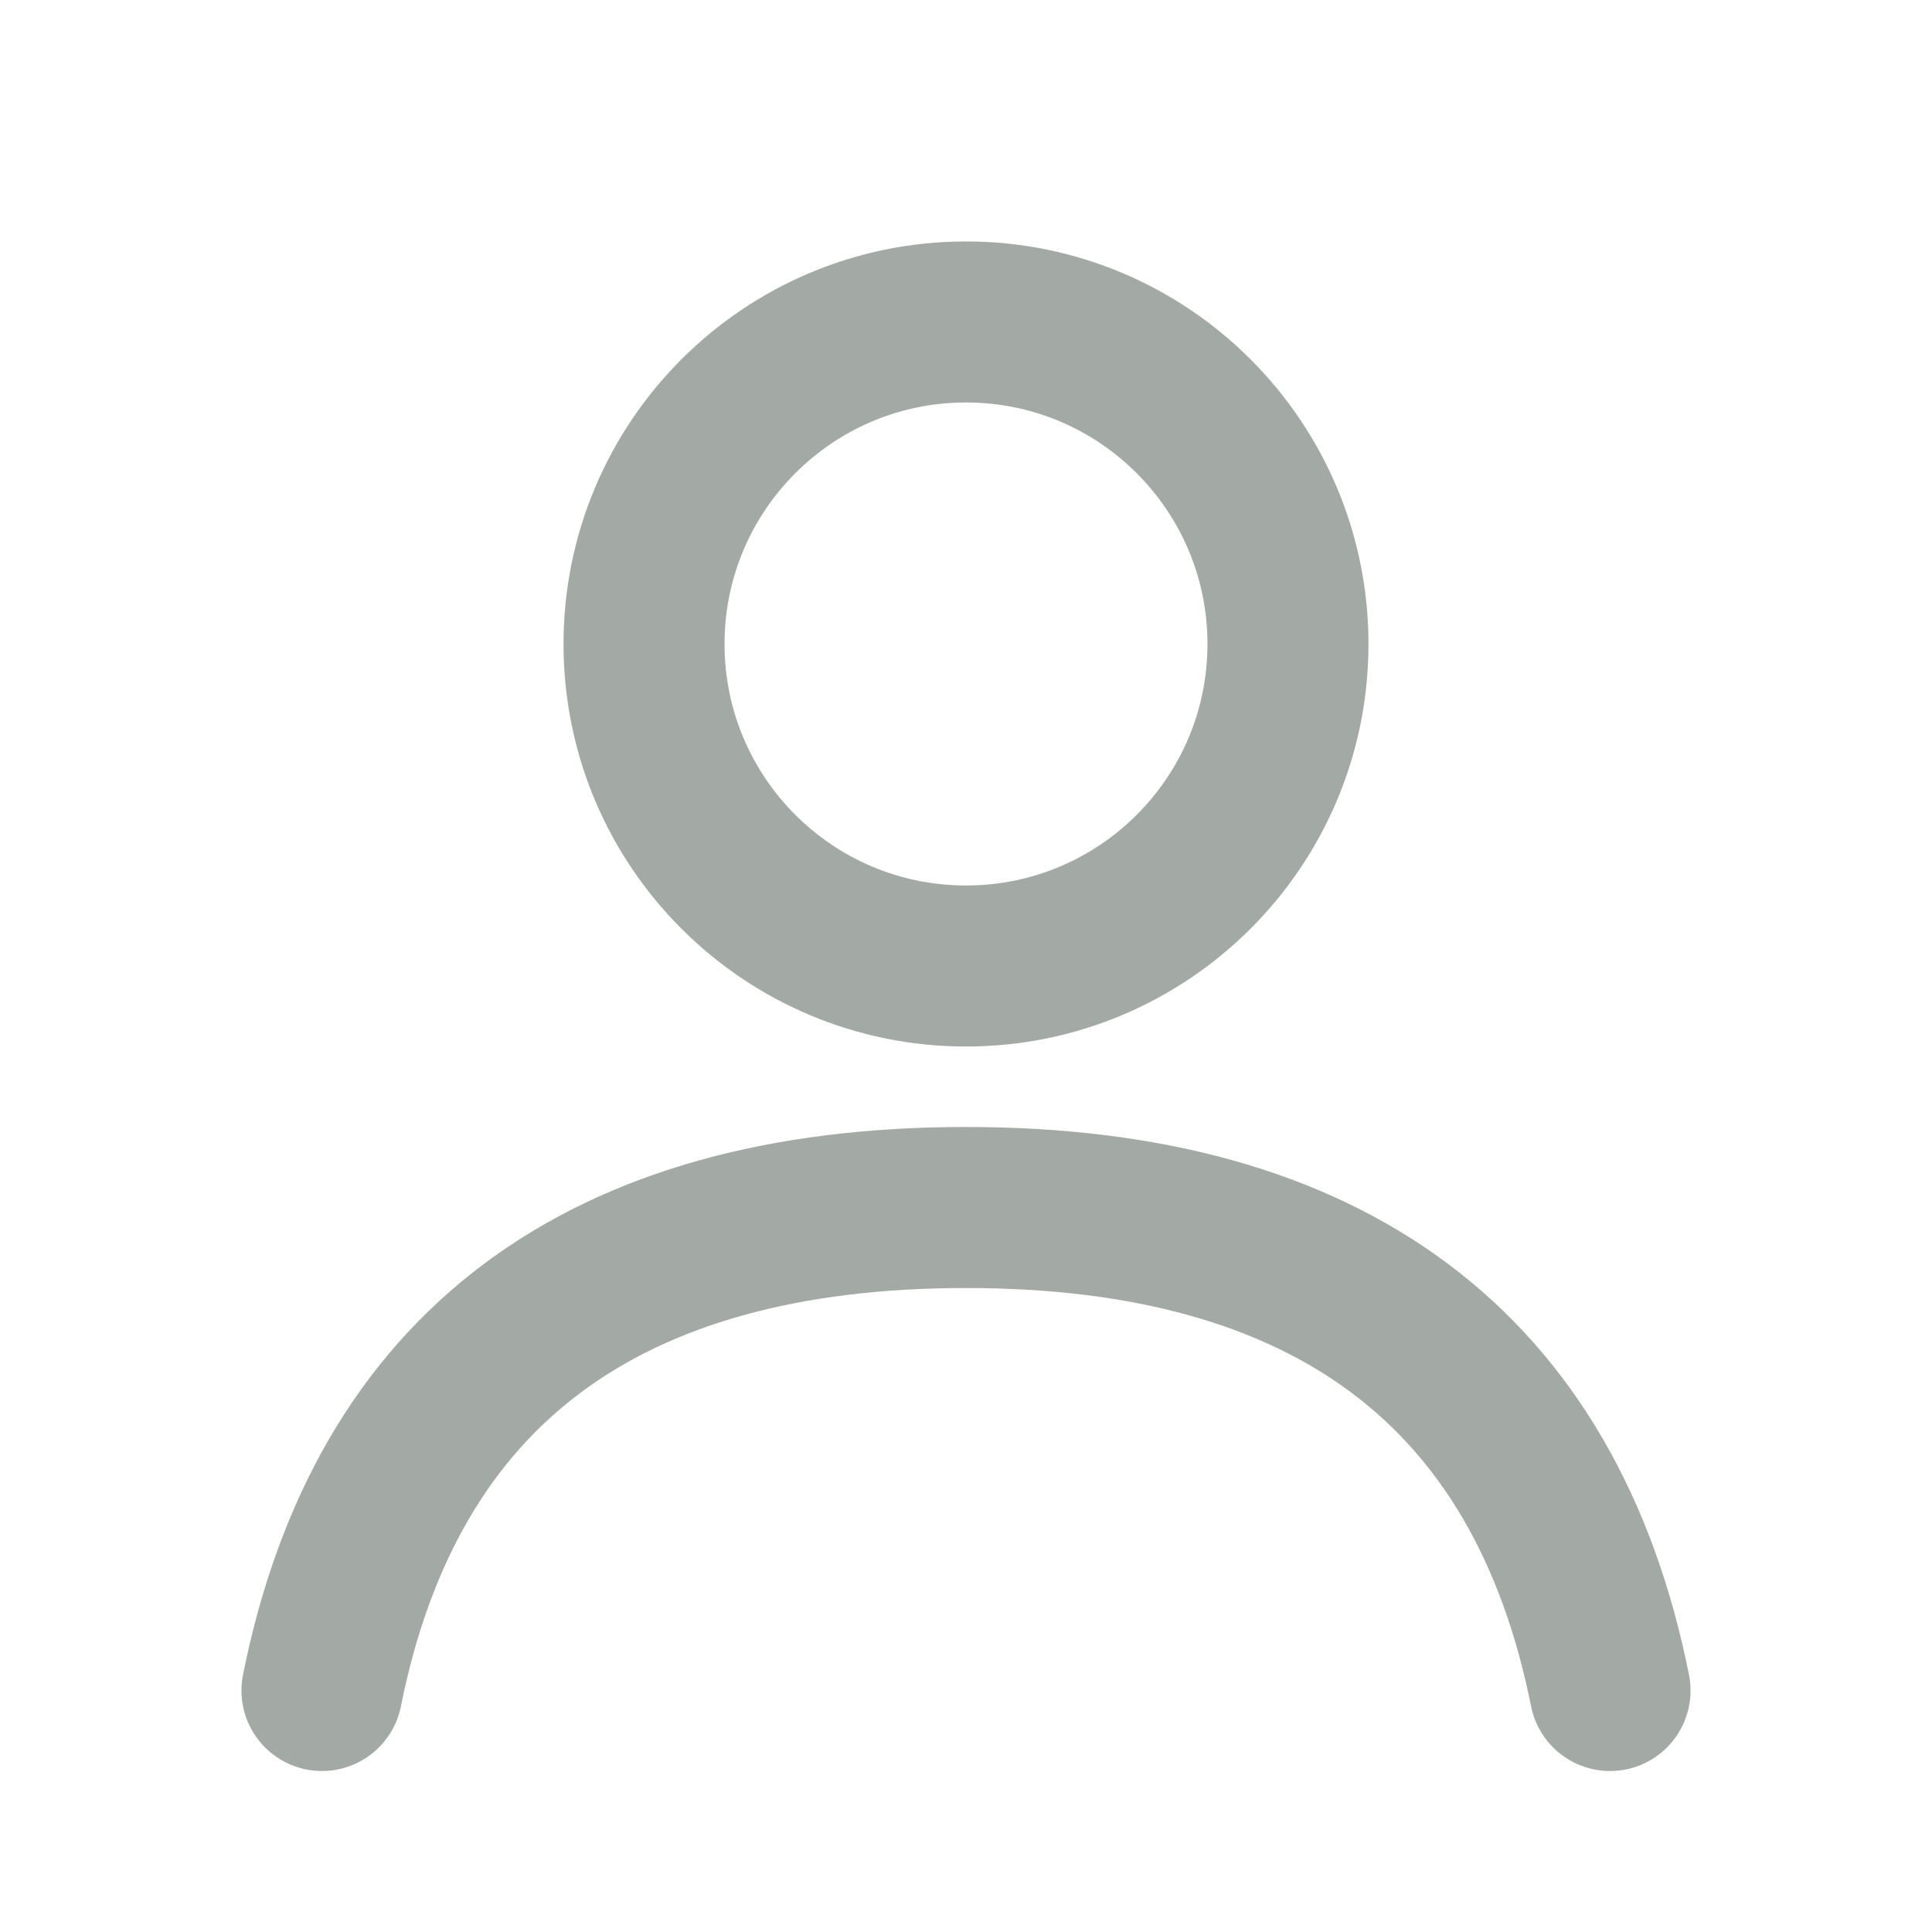
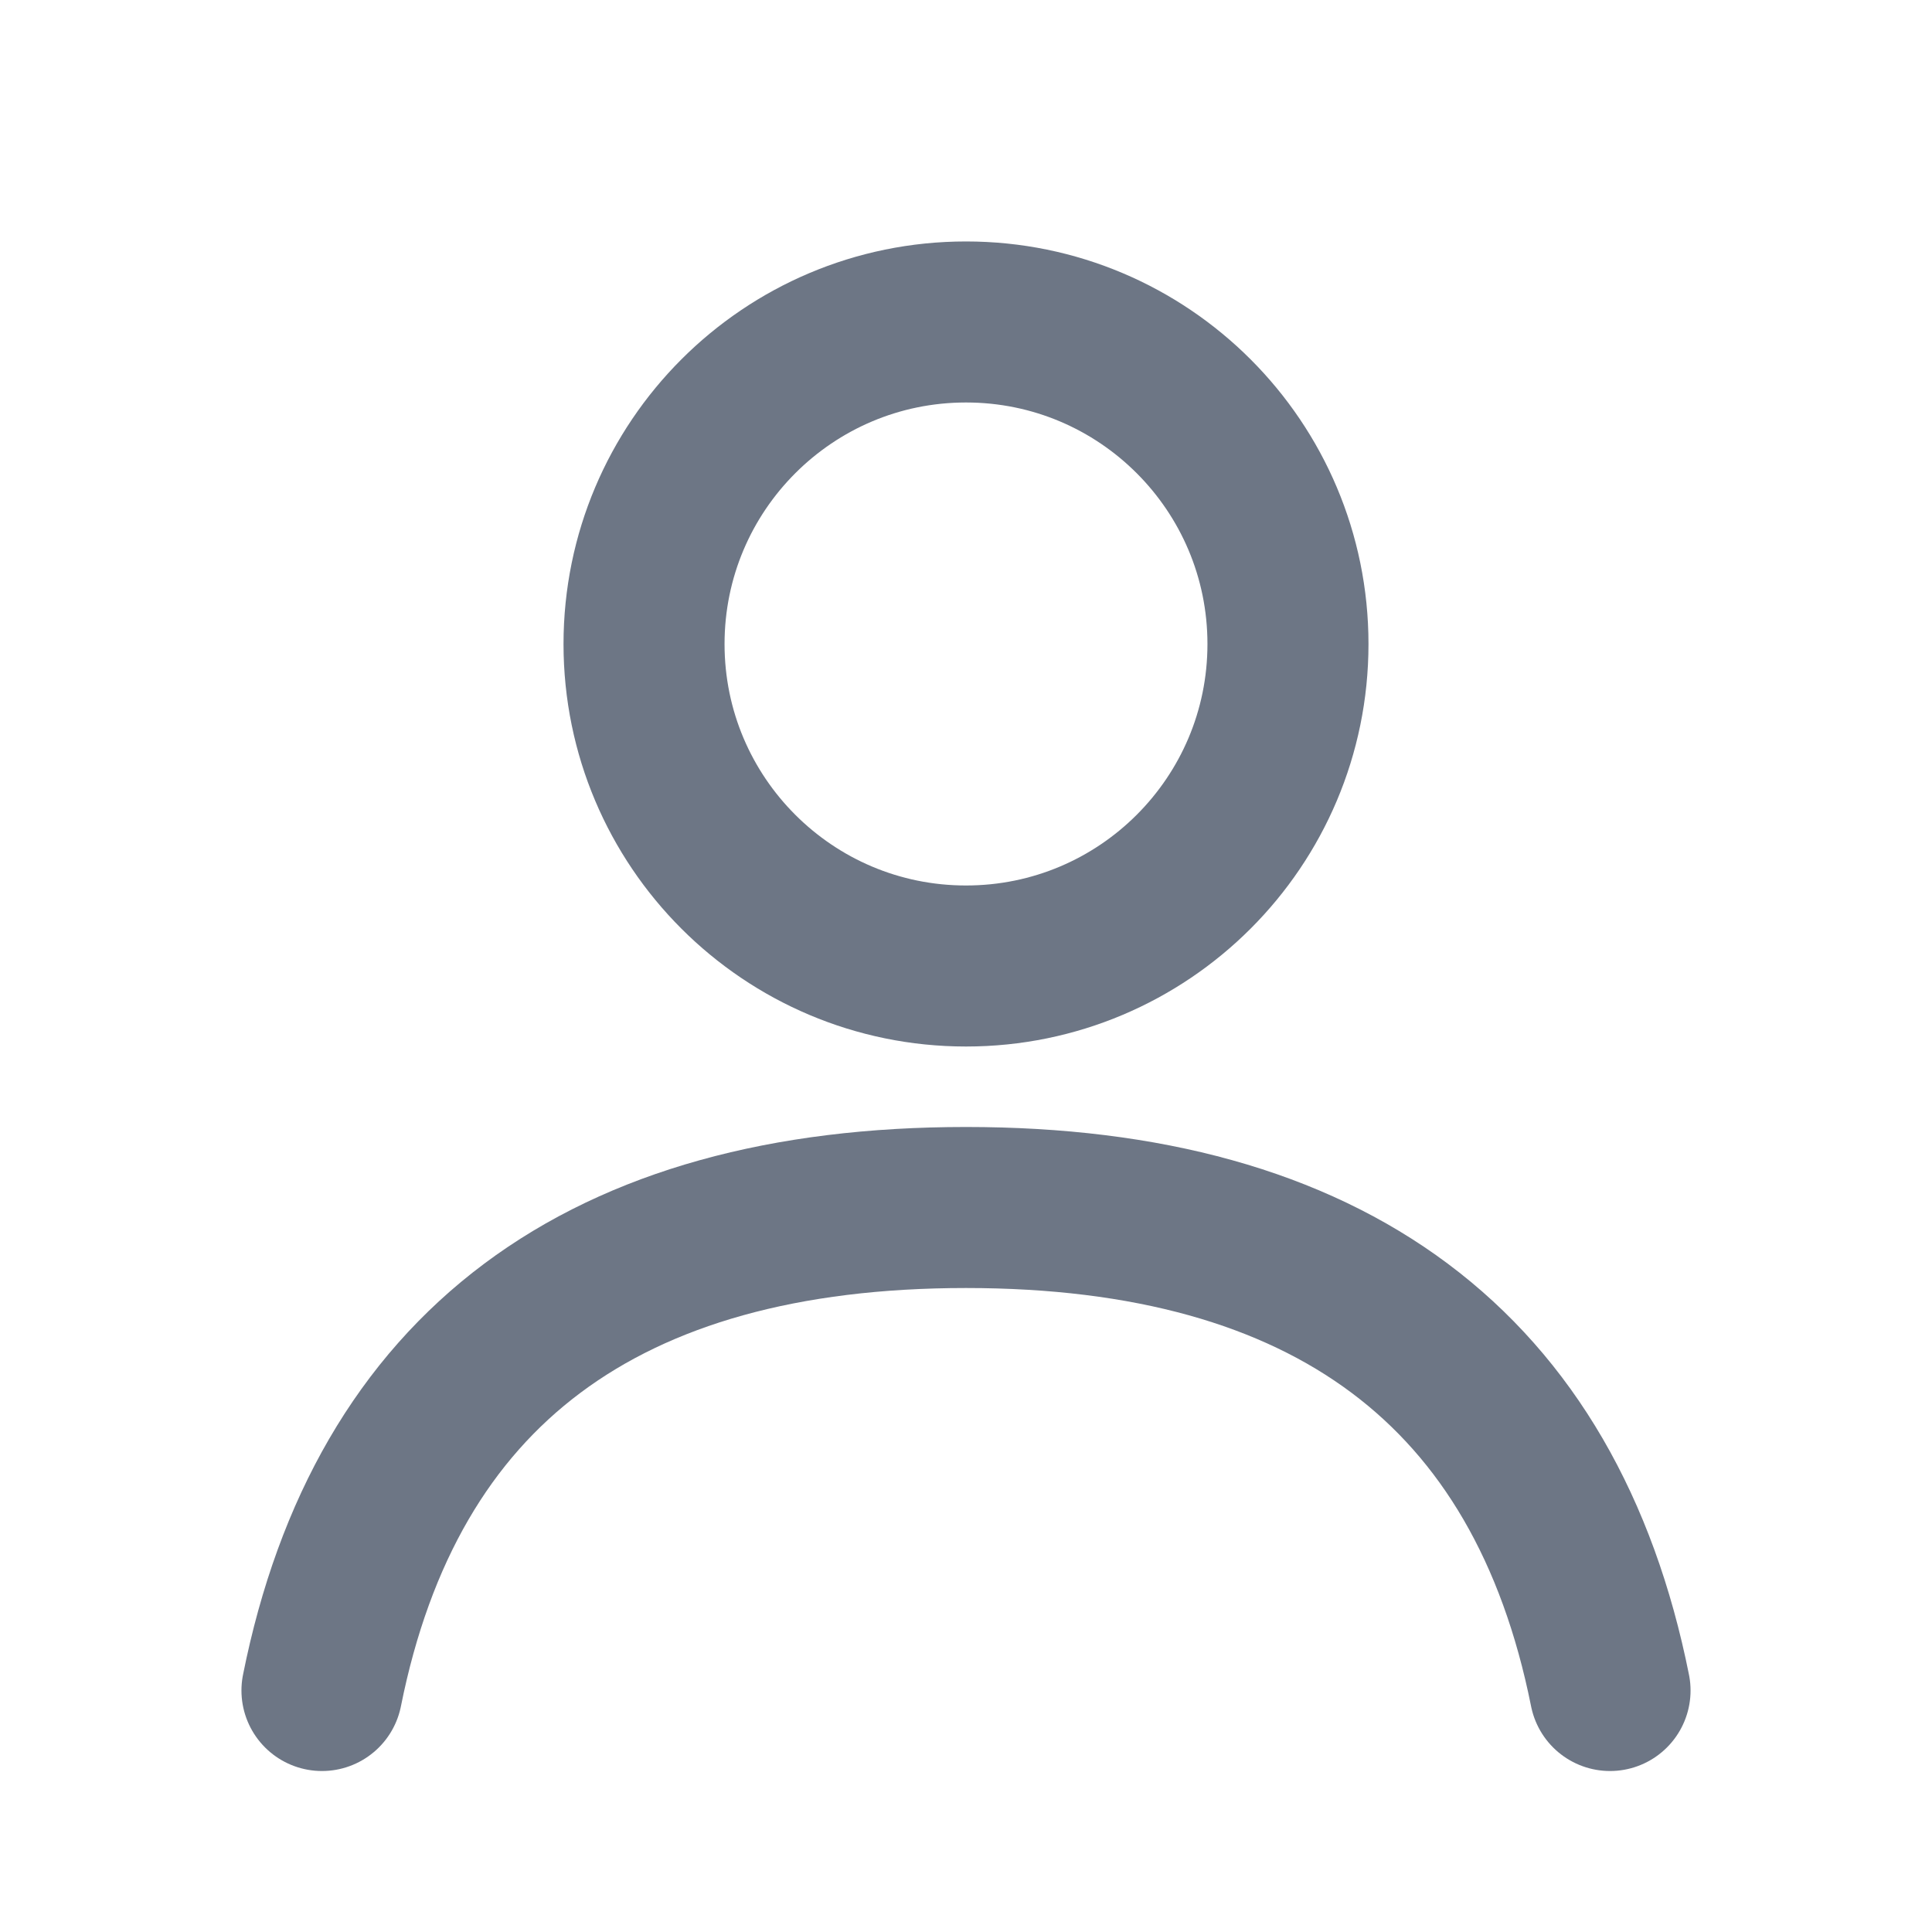
<svg xmlns="http://www.w3.org/2000/svg" preserveAspectRatio="none" overflow="visible" style="display: block;" width="20" height="20" viewBox="0 0 20 20" fill="none">
  <g id="Frame">
-     <path id="Vector" d="M10 10C11.841 10 13.333 8.508 13.333 6.667C13.333 4.826 11.841 3.333 10 3.333C8.159 3.333 6.667 4.826 6.667 6.667C6.667 8.508 8.159 10 10 10Z" stroke="#A3AAA5" stroke-width="1.667" stroke-linecap="round" stroke-linejoin="round" />
-     <path id="Vector_2" d="M3.333 17.5C4 14.167 6.25 12.5 10 12.5C13.75 12.5 16 14.167 16.667 17.5" stroke="#A3AAA5" stroke-width="1.667" stroke-linecap="round" stroke-linejoin="round" />
+     <path id="Vector" d="M10 10C11.841 10 13.333 8.508 13.333 6.667C13.333 4.826 11.841 3.333 10 3.333C8.159 3.333 6.667 4.826 6.667 6.667C6.667 8.508 8.159 10 10 10Z" stroke="#6D7685" stroke-width="1.667" stroke-linecap="round" stroke-linejoin="round" />
+     <path id="Vector_2" d="M3.333 17.5C4 14.167 6.25 12.5 10 12.5C13.75 12.5 16 14.167 16.667 17.5" stroke="#6D7685" stroke-width="1.667" stroke-linecap="round" stroke-linejoin="round" />
  </g>
</svg>
